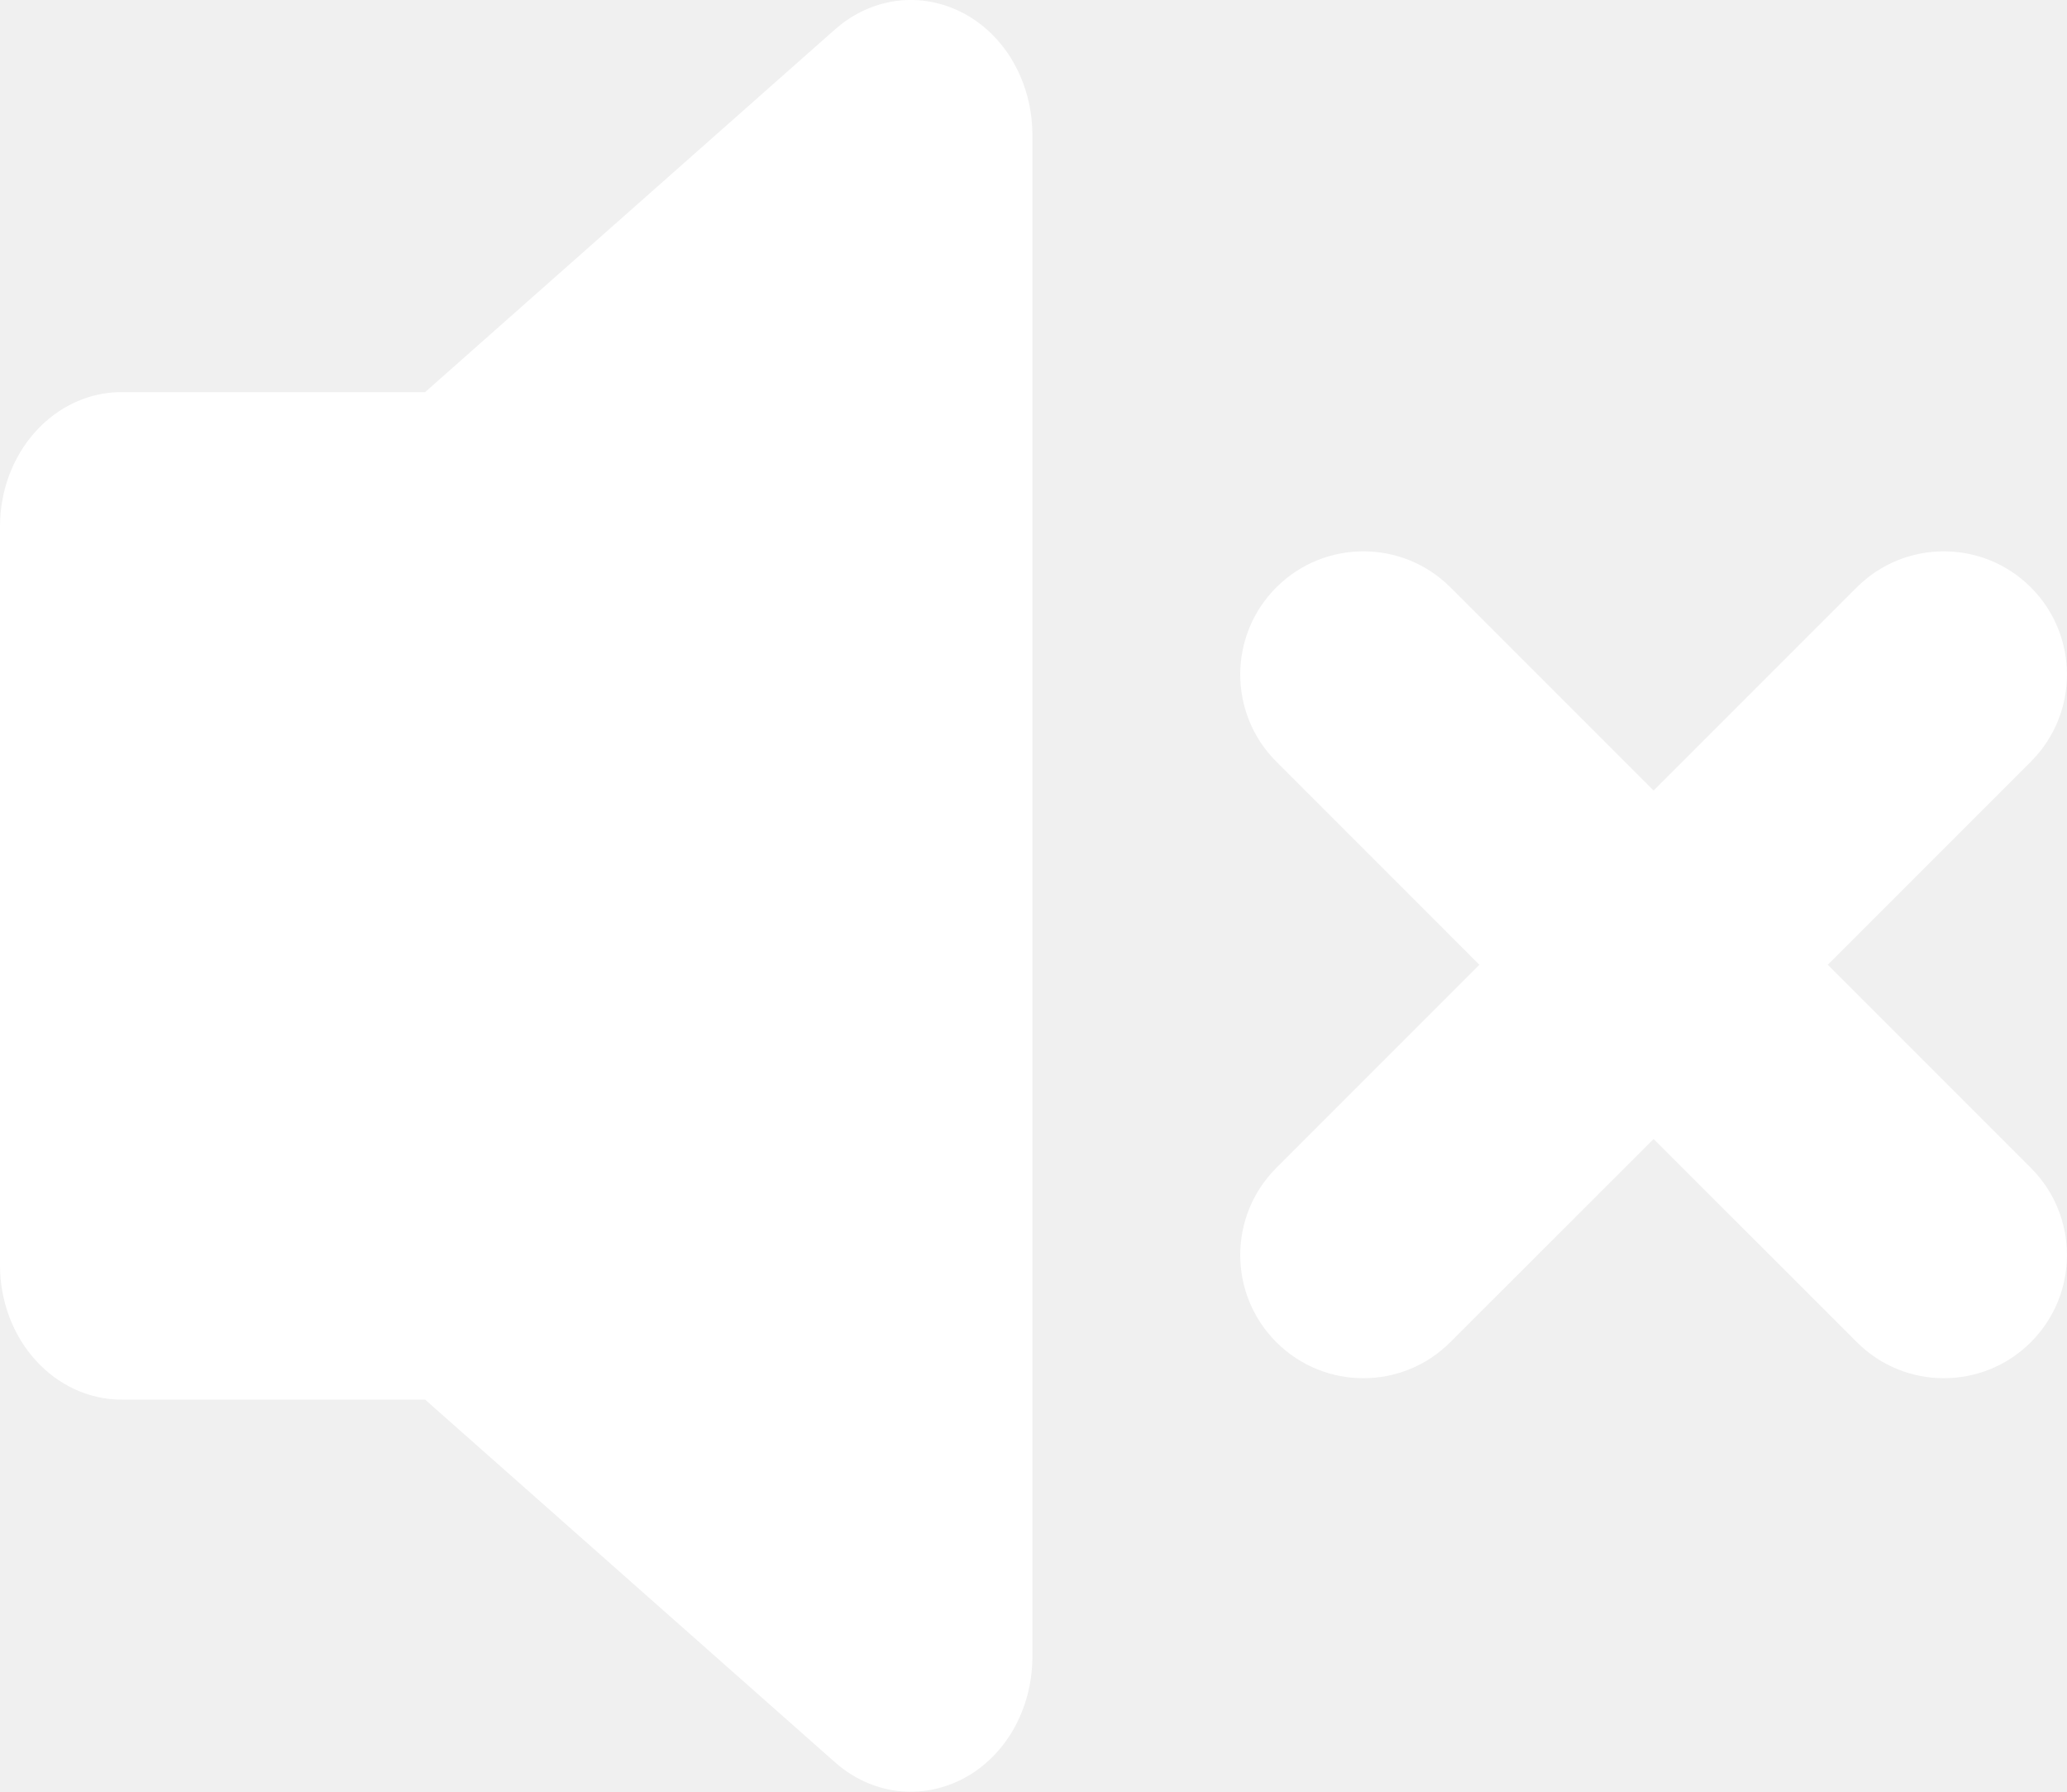
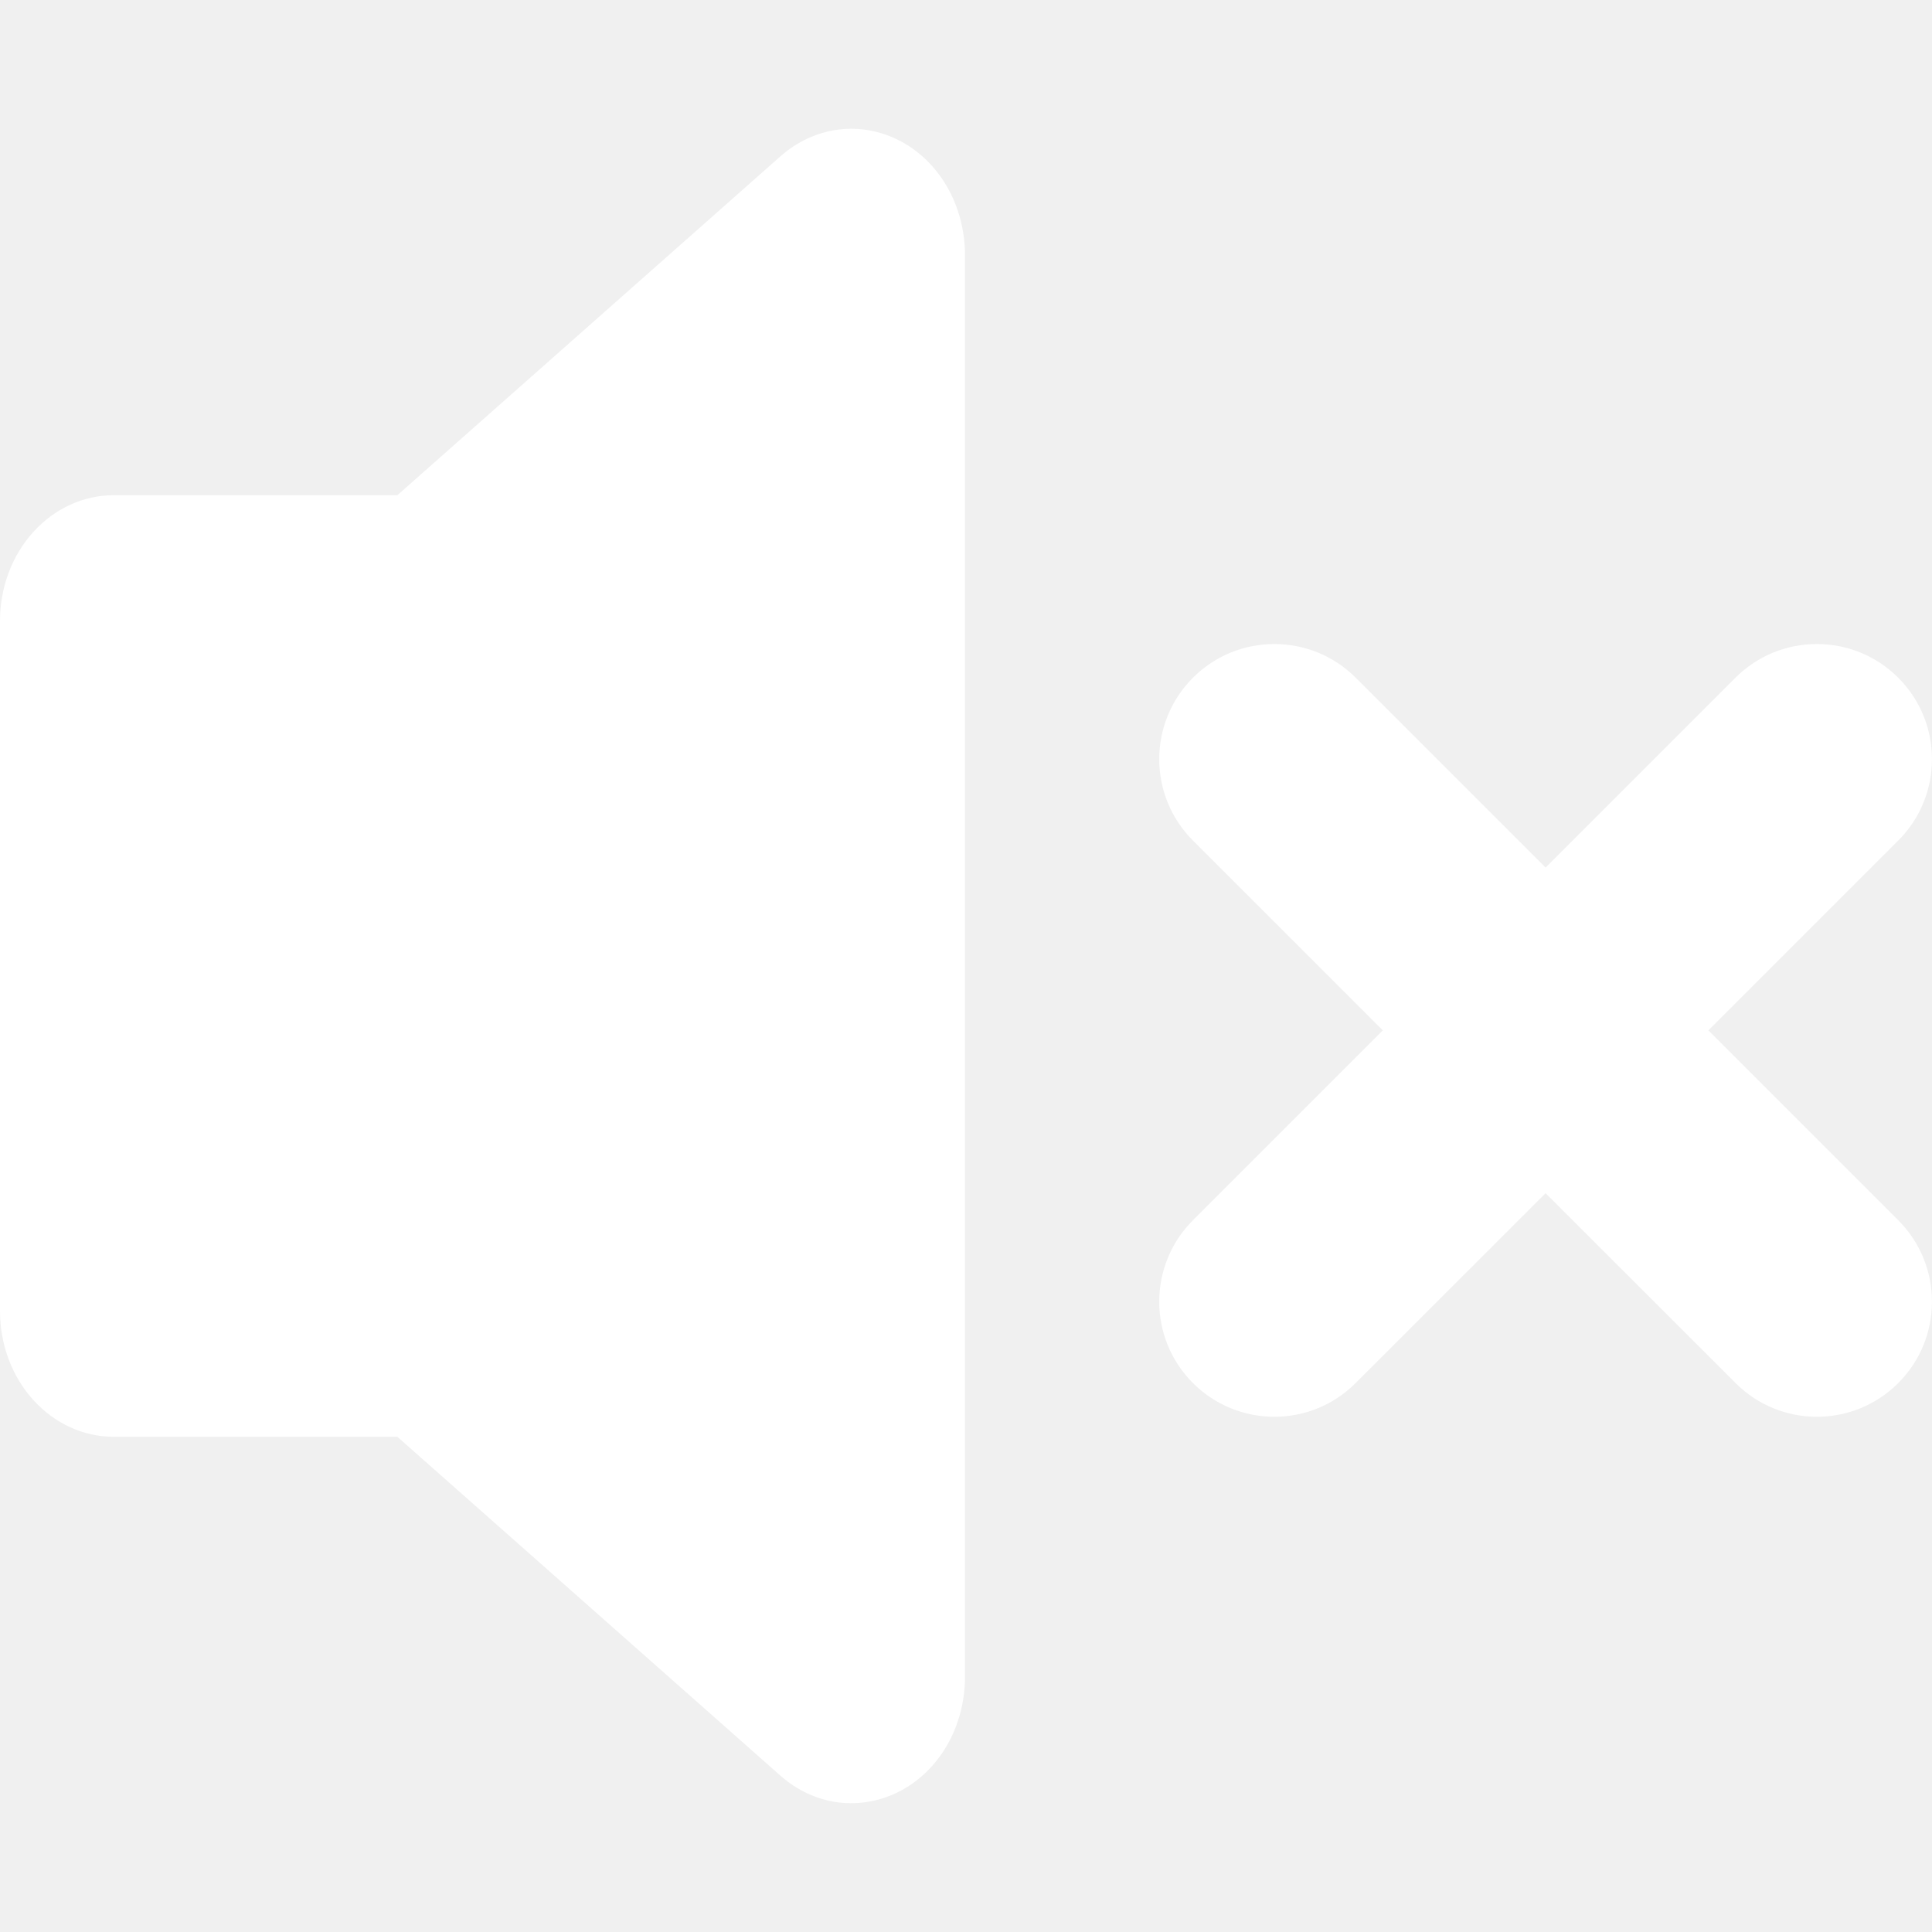
- <svg xmlns="http://www.w3.org/2000/svg" viewBox="0 0 15 13" fill="none">
-   <path d="M3.085 2.845H0.881C0.648 2.845 0.423 2.948 0.258 3.131C0.093 3.313 5.4785e-09 3.561 0 3.82V9.18C0 9.439 0.093 9.687 0.258 9.869C0.423 10.052 0.648 10.155 0.881 10.155H3.085L6.059 12.786C6.189 12.901 6.345 12.973 6.51 12.994C6.675 13.014 6.842 12.983 6.992 12.904C7.141 12.825 7.268 12.7 7.356 12.545C7.444 12.389 7.491 12.21 7.492 12.026V0.974C7.491 0.79 7.444 0.611 7.356 0.455C7.268 0.3 7.141 0.175 6.992 0.096C6.842 0.017 6.675 -0.015 6.51 0.006C6.345 0.027 6.189 0.099 6.059 0.214L3.085 2.845Z" fill="white" />
-   <path fill-rule="evenodd" clip-rule="evenodd" d="M9.262 4.262C9.611 3.913 10.177 3.913 10.526 4.262L12 5.736L13.474 4.262C13.823 3.913 14.389 3.913 14.738 4.262C15.087 4.611 15.087 5.177 14.738 5.526L13.264 7L14.738 8.474C15.087 8.823 15.087 9.389 14.738 9.738C14.389 10.087 13.823 10.087 13.475 9.738L12 8.264L10.525 9.738C10.177 10.087 9.611 10.087 9.262 9.738C8.913 9.389 8.913 8.823 9.262 8.474L10.736 7L9.262 5.526C8.913 5.177 8.913 4.611 9.262 4.262Z" fill="white" />
+ <svg xmlns="http://www.w3.org/2000/svg" viewBox="0 0 15 15" fill="none">
+   <path d="M3.085 3.845H0.881C0.648 3.845 0.423 3.948 0.258 4.131C0.093 4.313 5.4785e-09 4.561 0 4.82V10.18C0 10.439 0.093 10.687 0.258 10.869C0.423 11.052 0.648 11.155 0.881 11.155H3.085L6.059 13.786C6.189 13.901 6.345 13.973 6.51 13.994C6.675 14.014 6.842 13.983 6.992 13.904C7.141 13.825 7.268 13.7 7.356 13.545C7.444 13.389 7.491 13.21 7.492 13.026V1.974C7.491 1.79 7.444 1.611 7.356 1.455C7.268 1.3 7.141 1.175 6.992 1.096C6.842 1.017 6.675 0.985 6.51 1.006C6.345 1.027 6.189 1.099 6.059 1.214L3.085 3.845Z" fill="white" />
+   <path fill-rule="evenodd" clip-rule="evenodd" d="M9.262 5.262C9.611 4.913 10.177 4.913 10.526 5.262L12 6.736L13.474 5.262C13.823 4.913 14.389 4.913 14.738 5.262C15.087 5.611 15.087 6.177 14.738 6.526L13.264 8L14.738 9.474C15.087 9.823 15.087 10.389 14.738 10.738C14.389 11.087 13.823 11.087 13.475 10.738L12 9.264L10.525 10.738C10.177 11.087 9.611 11.087 9.262 10.738C8.913 10.389 8.913 9.823 9.262 9.474L10.736 8L9.262 6.526C8.913 6.177 8.913 5.611 9.262 5.262Z" fill="white" />
</svg>
